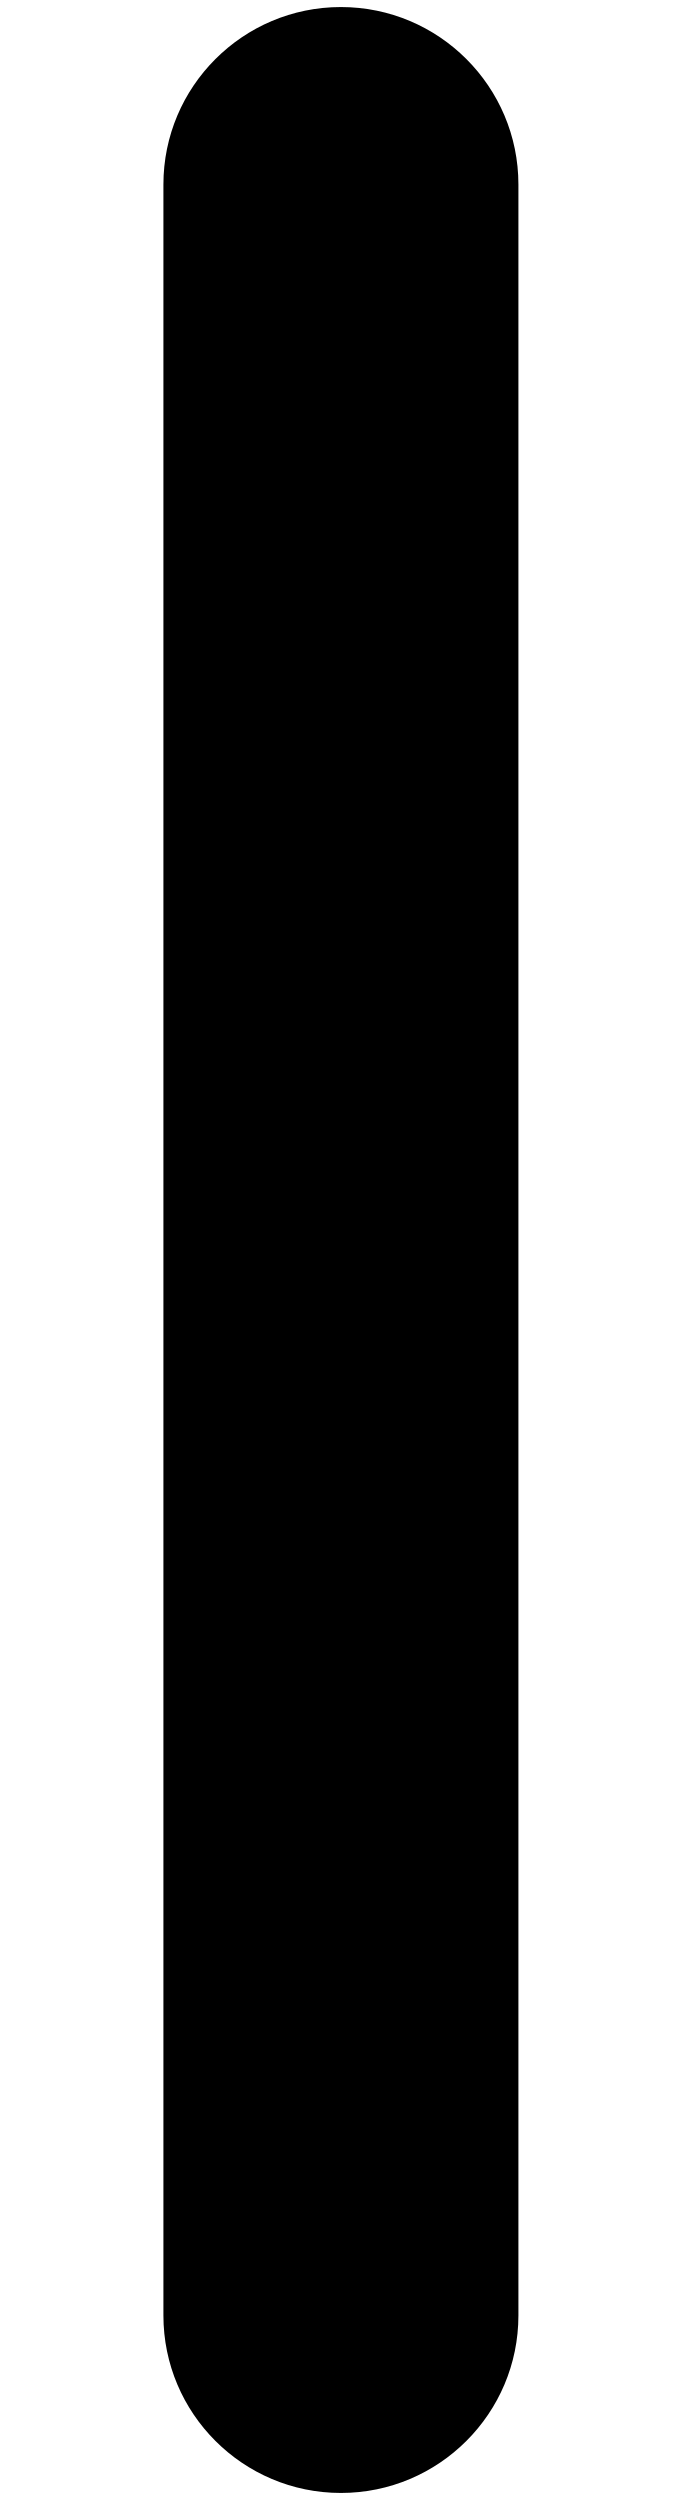
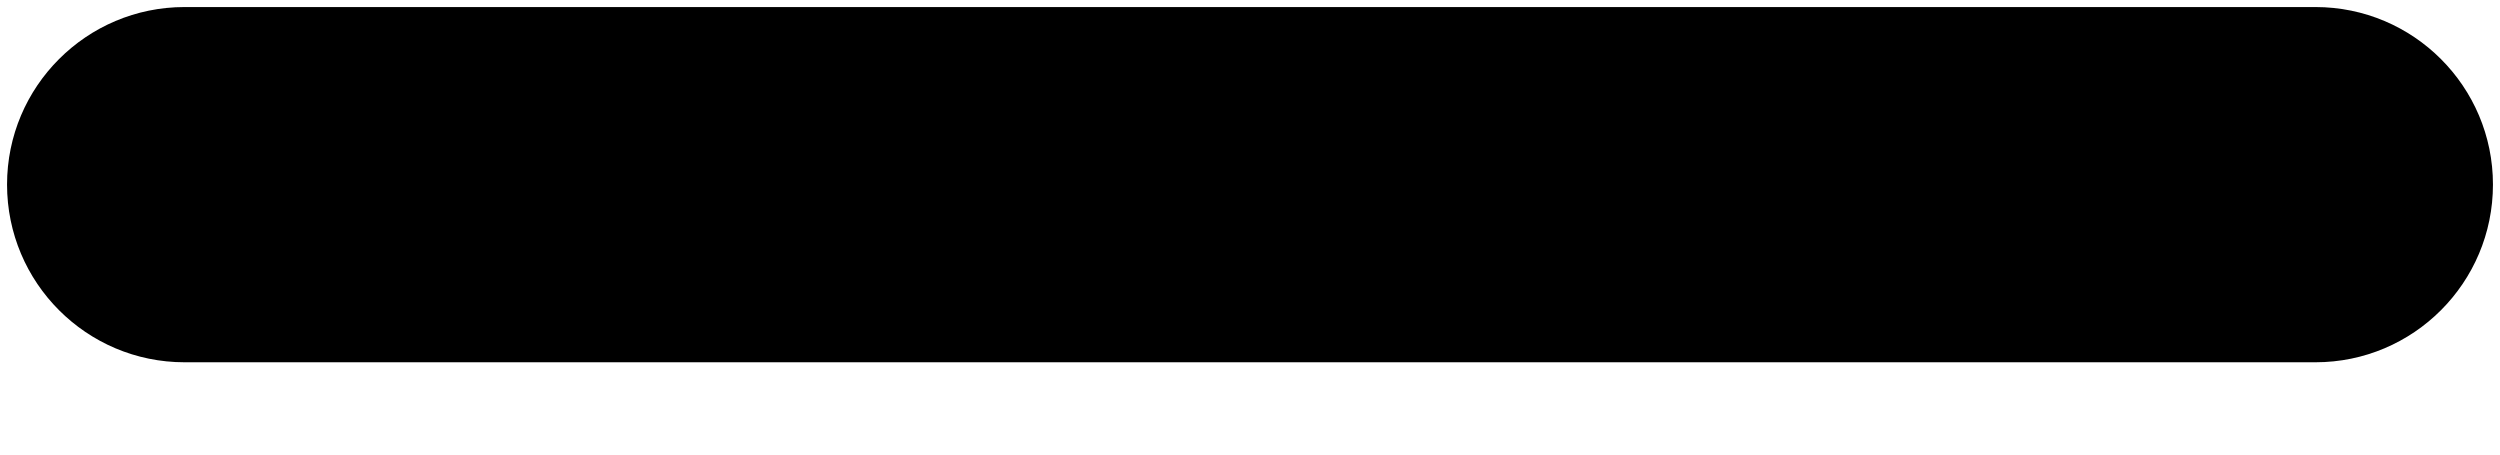
- <svg xmlns="http://www.w3.org/2000/svg" version="1.1" width="3px" height="11px">
-   <g transform="matrix(1 0 0 1 -24 -152 )">
-     <path d="M 2.281 10.188  C 2.281 10.619  1.931 10.969  1.5 10.969  C 1.069 10.969  0.719 10.619  0.719 10.188  L 0.719 0.812  C 0.719 0.381  1.069 0.031  1.5 0.031  C 1.931 0.031  2.281 0.381  2.281 0.812  L 2.281 10.188  Z " fill-rule="nonzero" fill="#000000" stroke="none" transform="matrix(1 0 0 1 24 152 )" />
+ <svg xmlns="http://www.w3.org/2000/svg" version="1.1" width="11px" height="2px">
+   <g transform="matrix(1 0 0 1 -20 -152 )">
+     <path d="M 10.188 1.594  L 0.812 1.594  C 0.381 1.594  0.031 1.244  0.031 0.812  C 0.031 0.381  0.381 0.031  0.812 0.031  L 10.188 0.031  C 10.619 0.031  10.969 0.381  10.969 0.812  C 10.969 1.244  10.619 1.594  10.188 1.594  Z " fill-rule="nonzero" fill="#000000" stroke="none" transform="matrix(1 0 0 1 20 152 )" />
  </g>
</svg>
